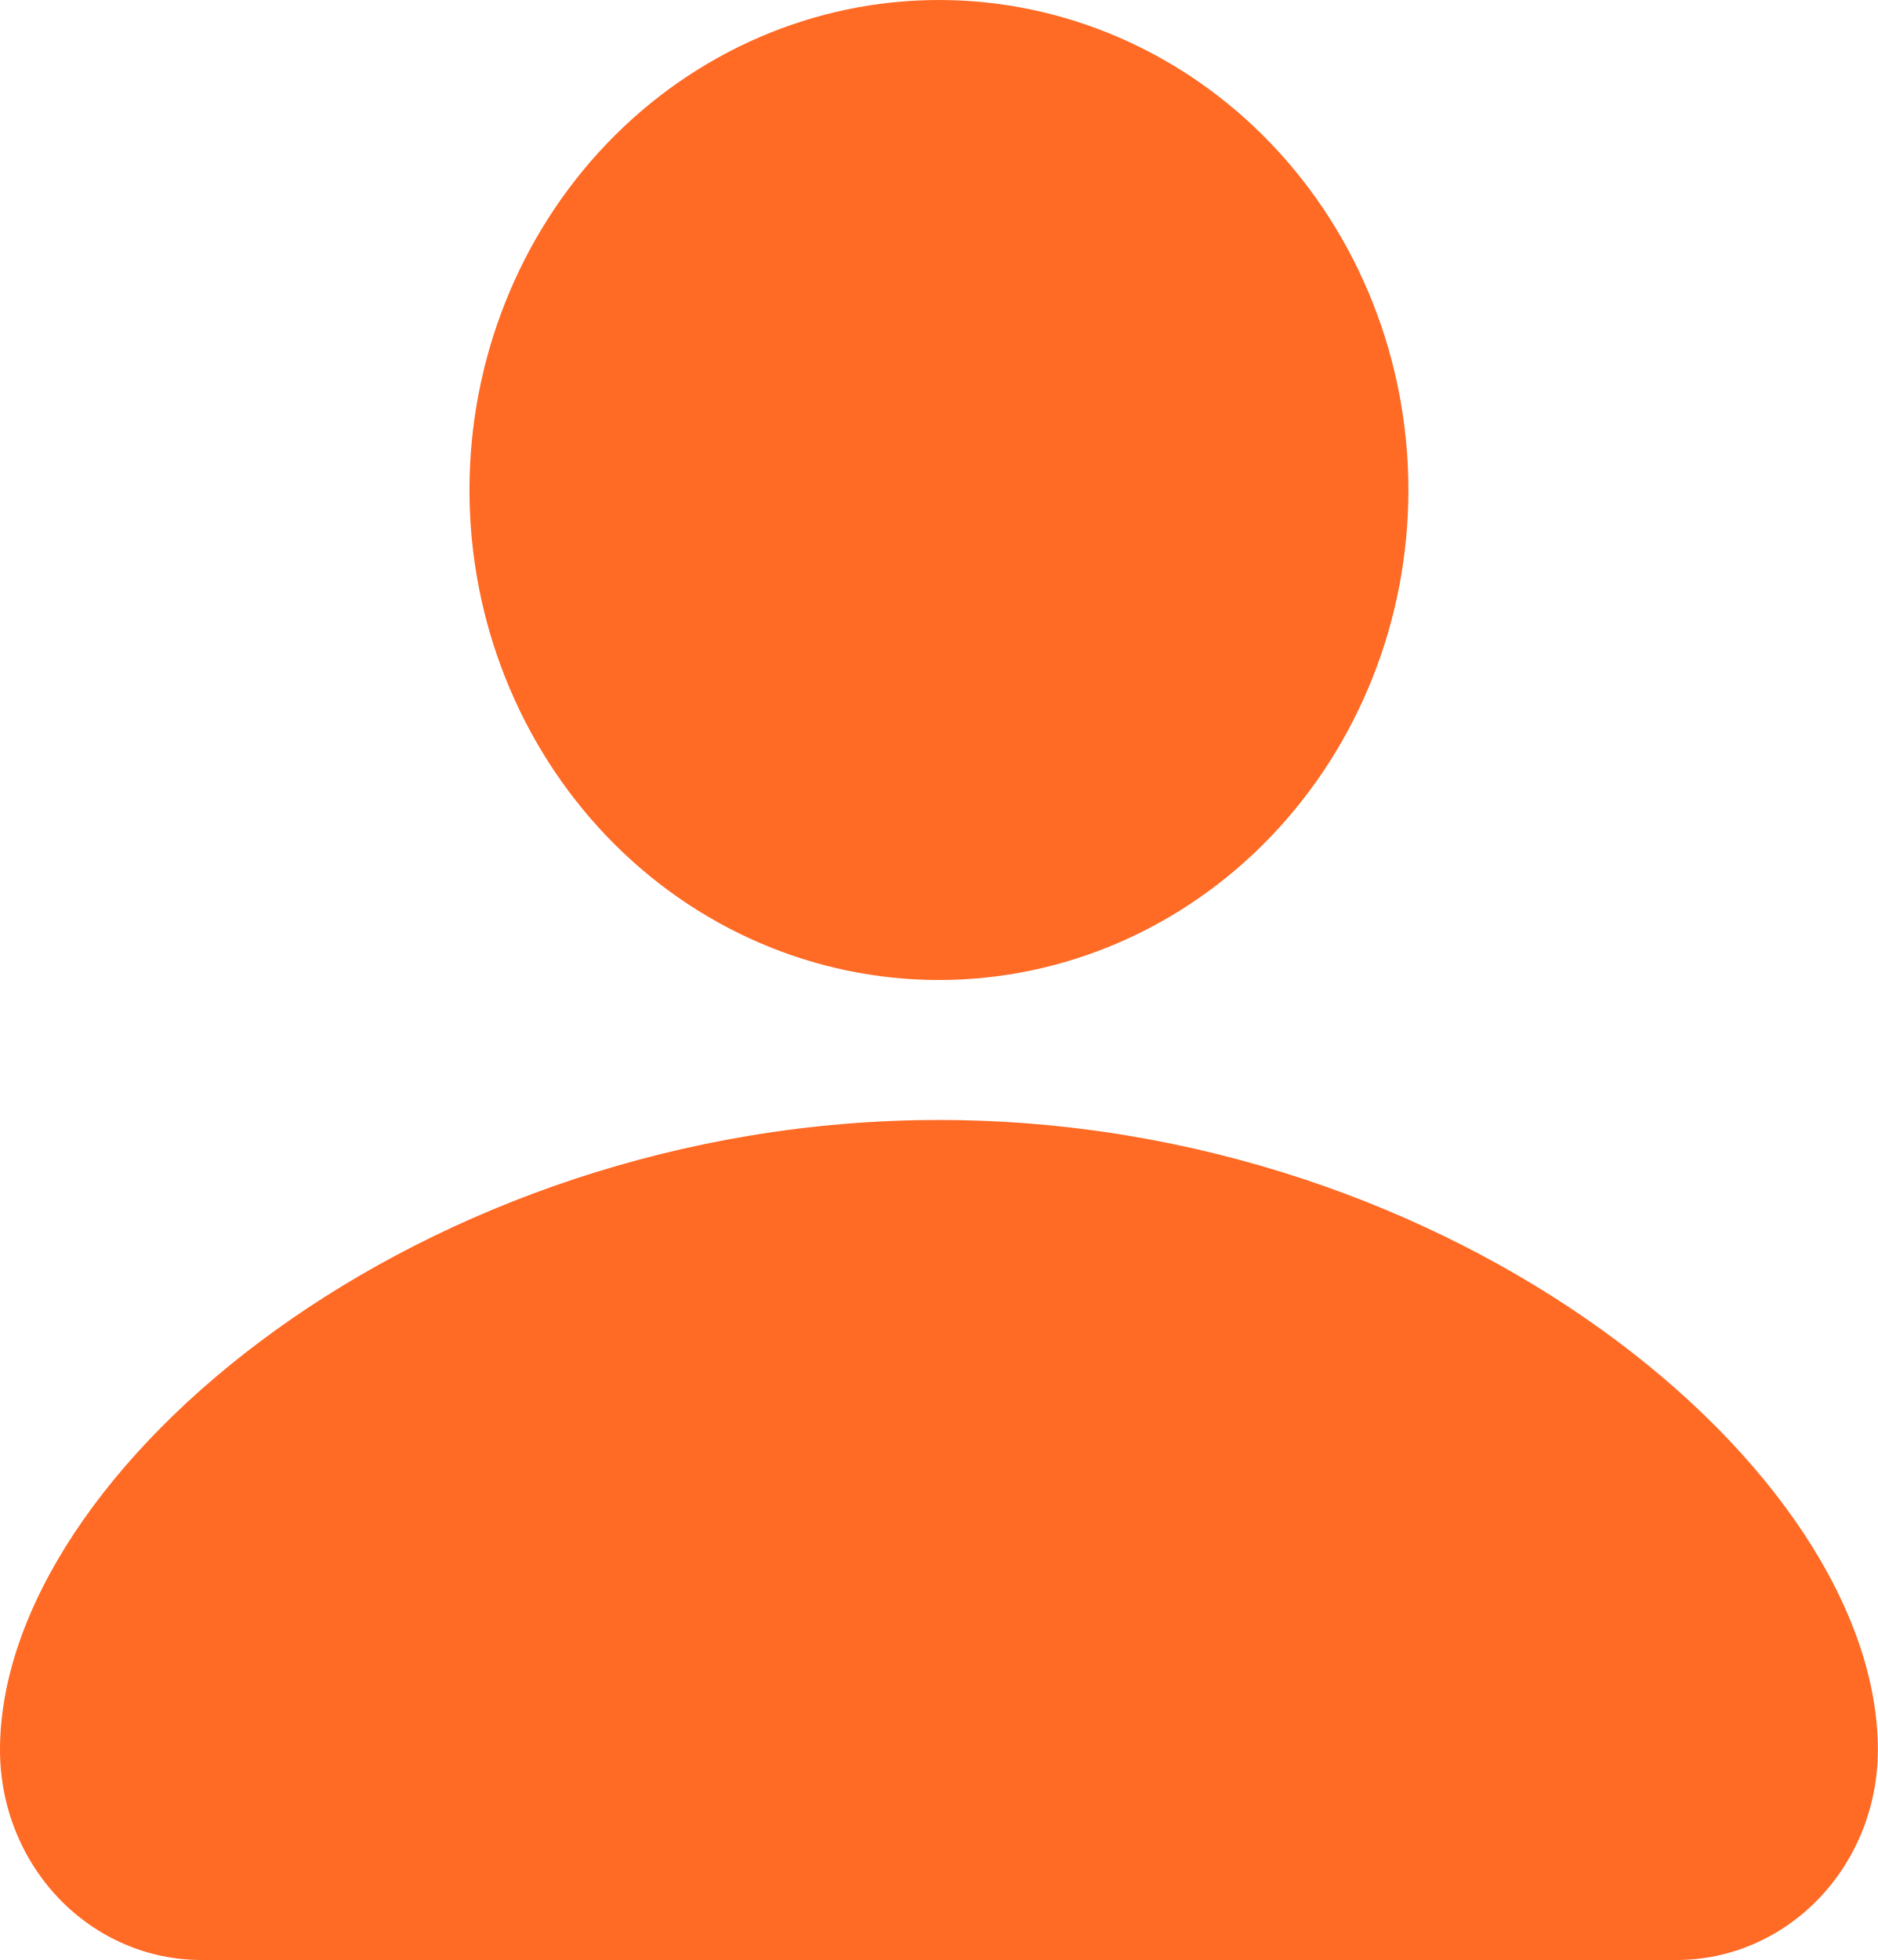
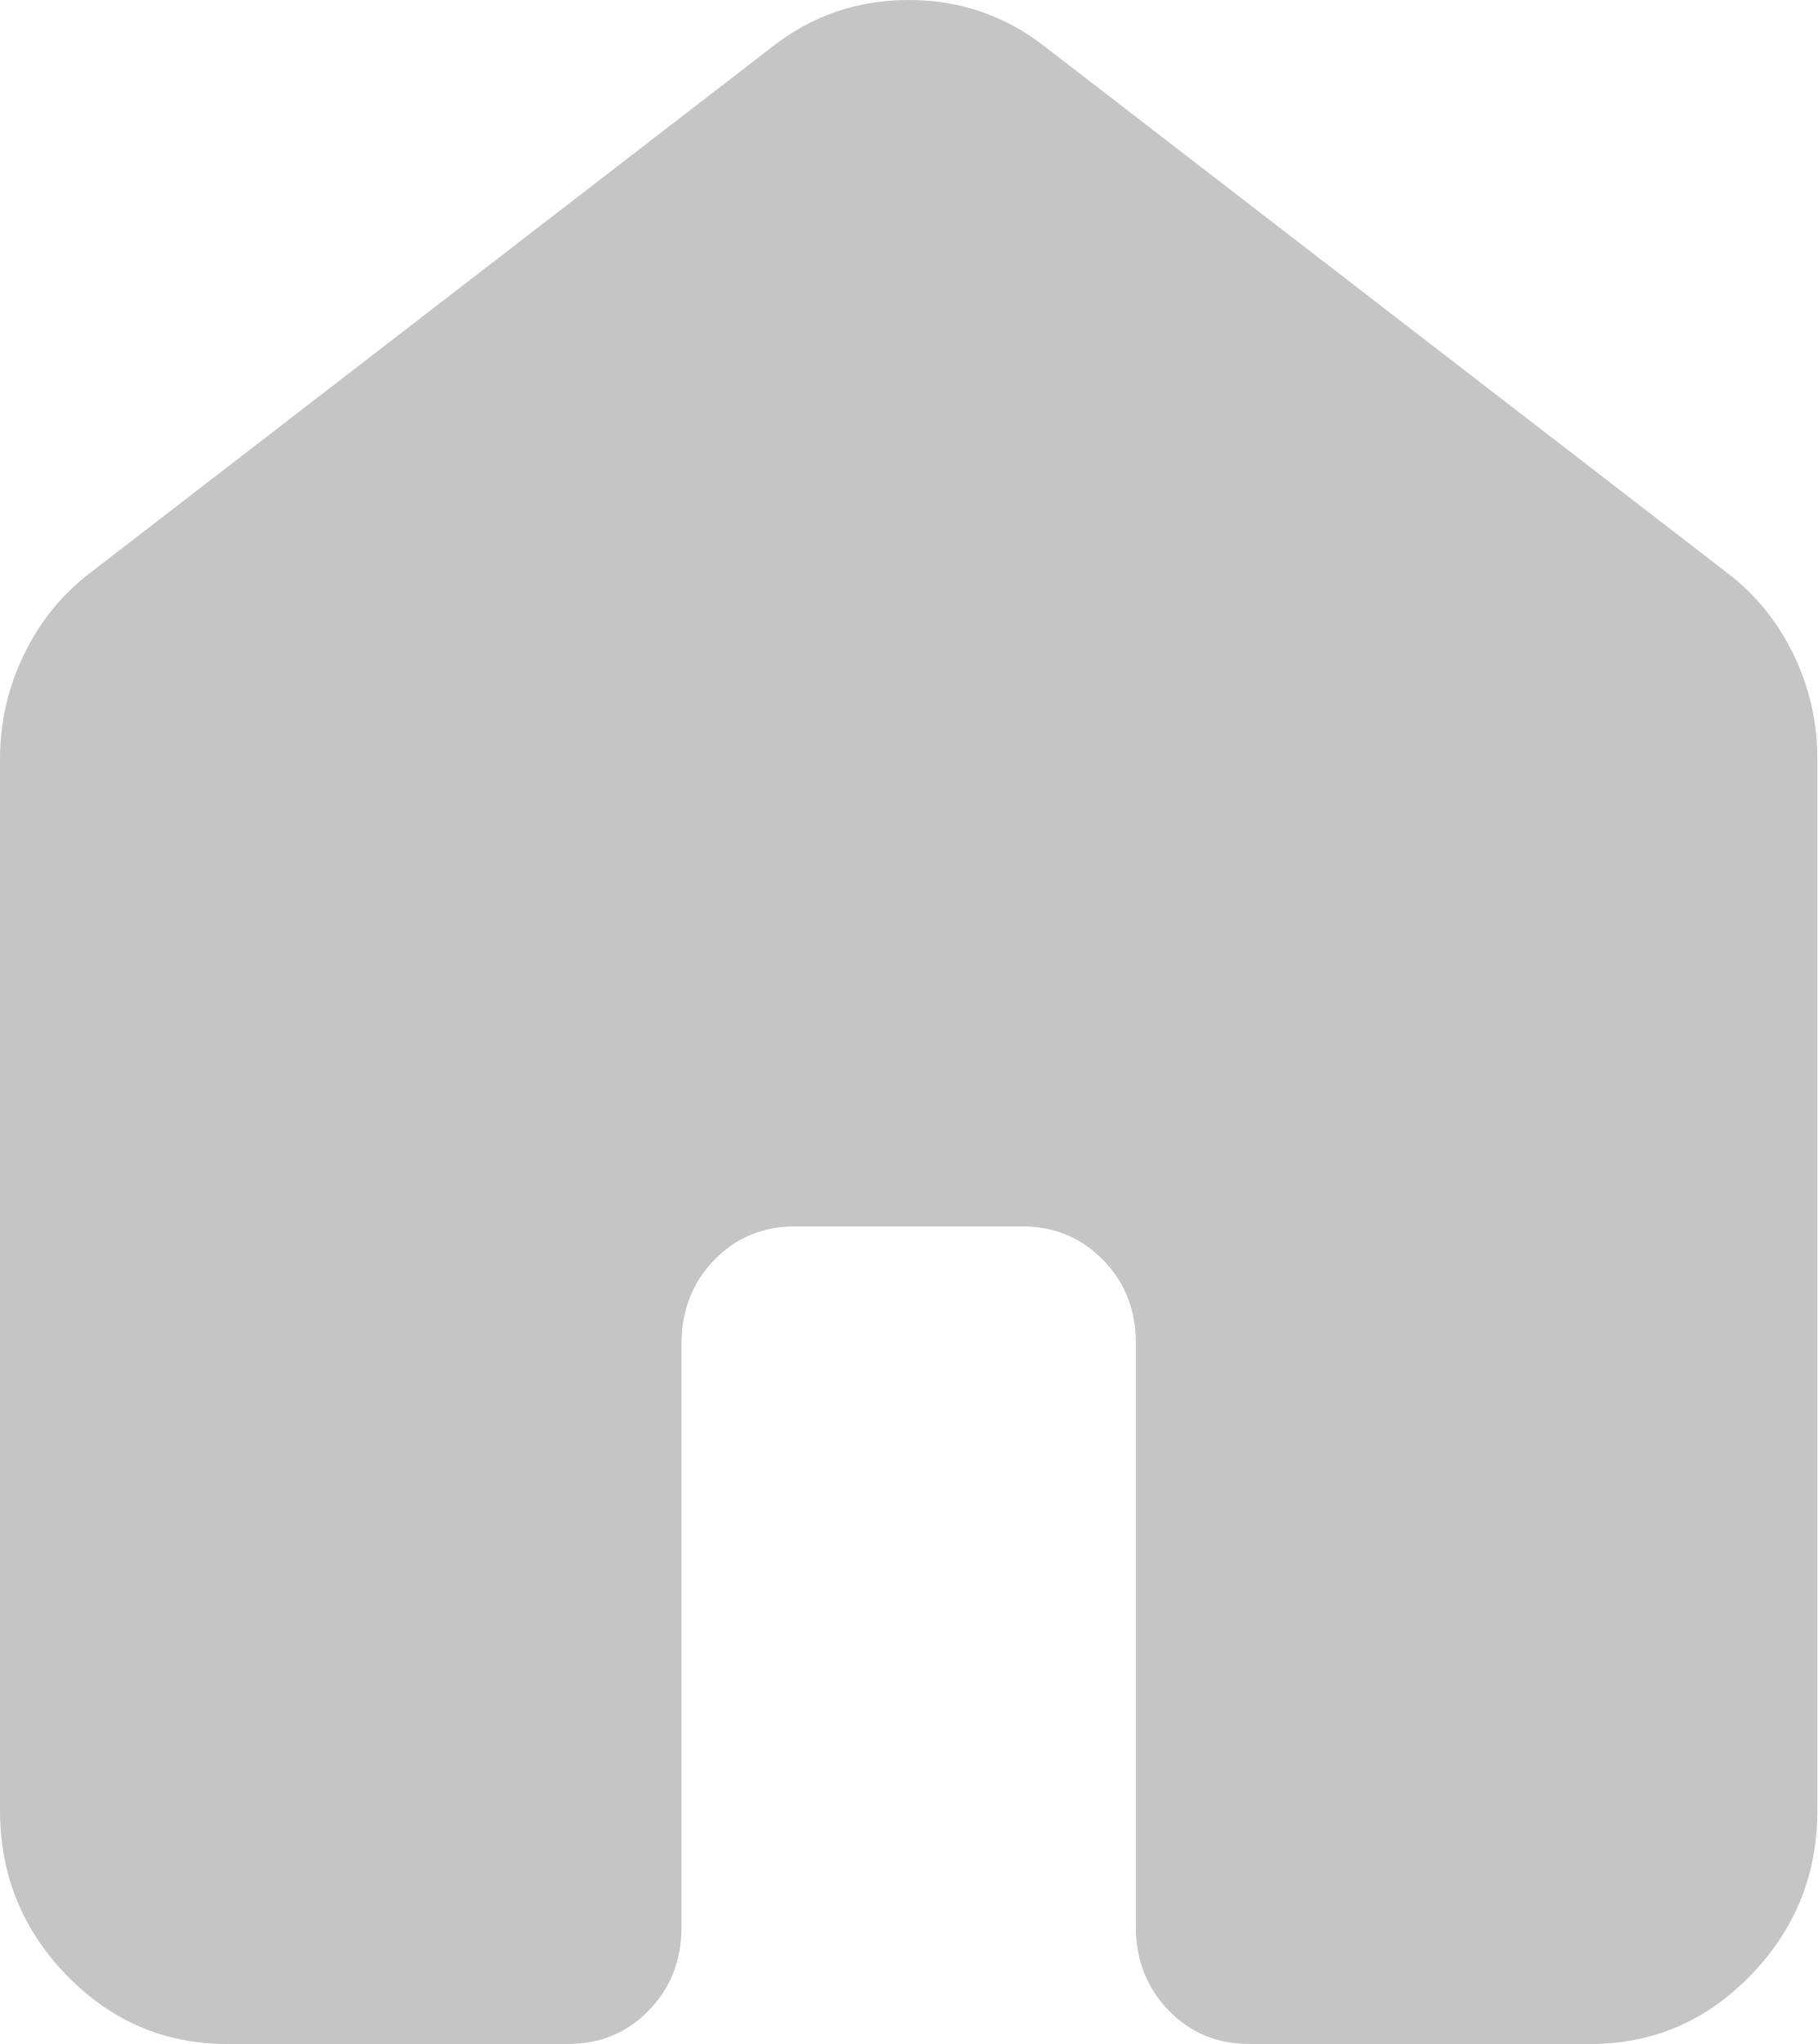
- <svg xmlns="http://www.w3.org/2000/svg" width="23" height="24" viewBox="0 0 23 24" fill="none">
-   <path d="M11.5 13.714C17.825 13.714 23 18 23 21.429C23 22.111 22.74 22.765 22.278 23.247C21.816 23.729 21.189 24 20.536 24H2.464C1.811 24 1.184 23.729 0.722 23.247C0.26 22.765 0 22.111 0 21.429C0 18 5.175 13.714 11.5 13.714ZM11.5 0C13.025 0 14.488 0.632 15.566 1.757C16.644 2.883 17.25 4.409 17.25 6C17.25 7.591 16.644 9.117 15.566 10.243C14.488 11.368 13.025 12 11.5 12C9.975 12 8.512 11.368 7.434 10.243C6.356 9.117 5.75 7.591 5.75 6C5.75 4.409 6.356 2.883 7.434 1.757C8.512 0.632 9.975 0 11.5 0Z" fill="#FF6A25" />
+ <svg xmlns="http://www.w3.org/2000/svg" width="24" height="27" viewBox="0 0 24 27" fill="none">
+   <path d="M0 23.914V10.029C0 9.54 0.106 9.077 0.32 8.64C0.532 8.203 0.826 7.843 1.2 7.56L10.2 0.617C10.725 0.206 11.325 0 12 0C12.675 0 13.275 0.206 13.8 0.617L22.8 7.56C23.175 7.843 23.469 8.203 23.682 8.64C23.895 9.077 24.001 9.54 24 10.029V23.914C24 24.763 23.706 25.489 23.118 26.094C22.53 26.699 21.824 27.001 21 27H16.5C16.075 27 15.719 26.852 15.432 26.556C15.145 26.259 15.001 25.893 15 25.457V17.743C15 17.306 14.856 16.939 14.568 16.644C14.28 16.349 13.924 16.201 13.5 16.2H10.5C10.075 16.2 9.719 16.348 9.432 16.644C9.145 16.941 9.001 17.307 9 17.743V25.457C9 25.894 8.856 26.261 8.568 26.557C8.28 26.853 7.924 27.001 7.5 27H3C2.175 27 1.469 26.698 0.882 26.094C0.295 25.491 0.001 24.764 0 23.914Z" fill="#C5C5C5" />
</svg>
